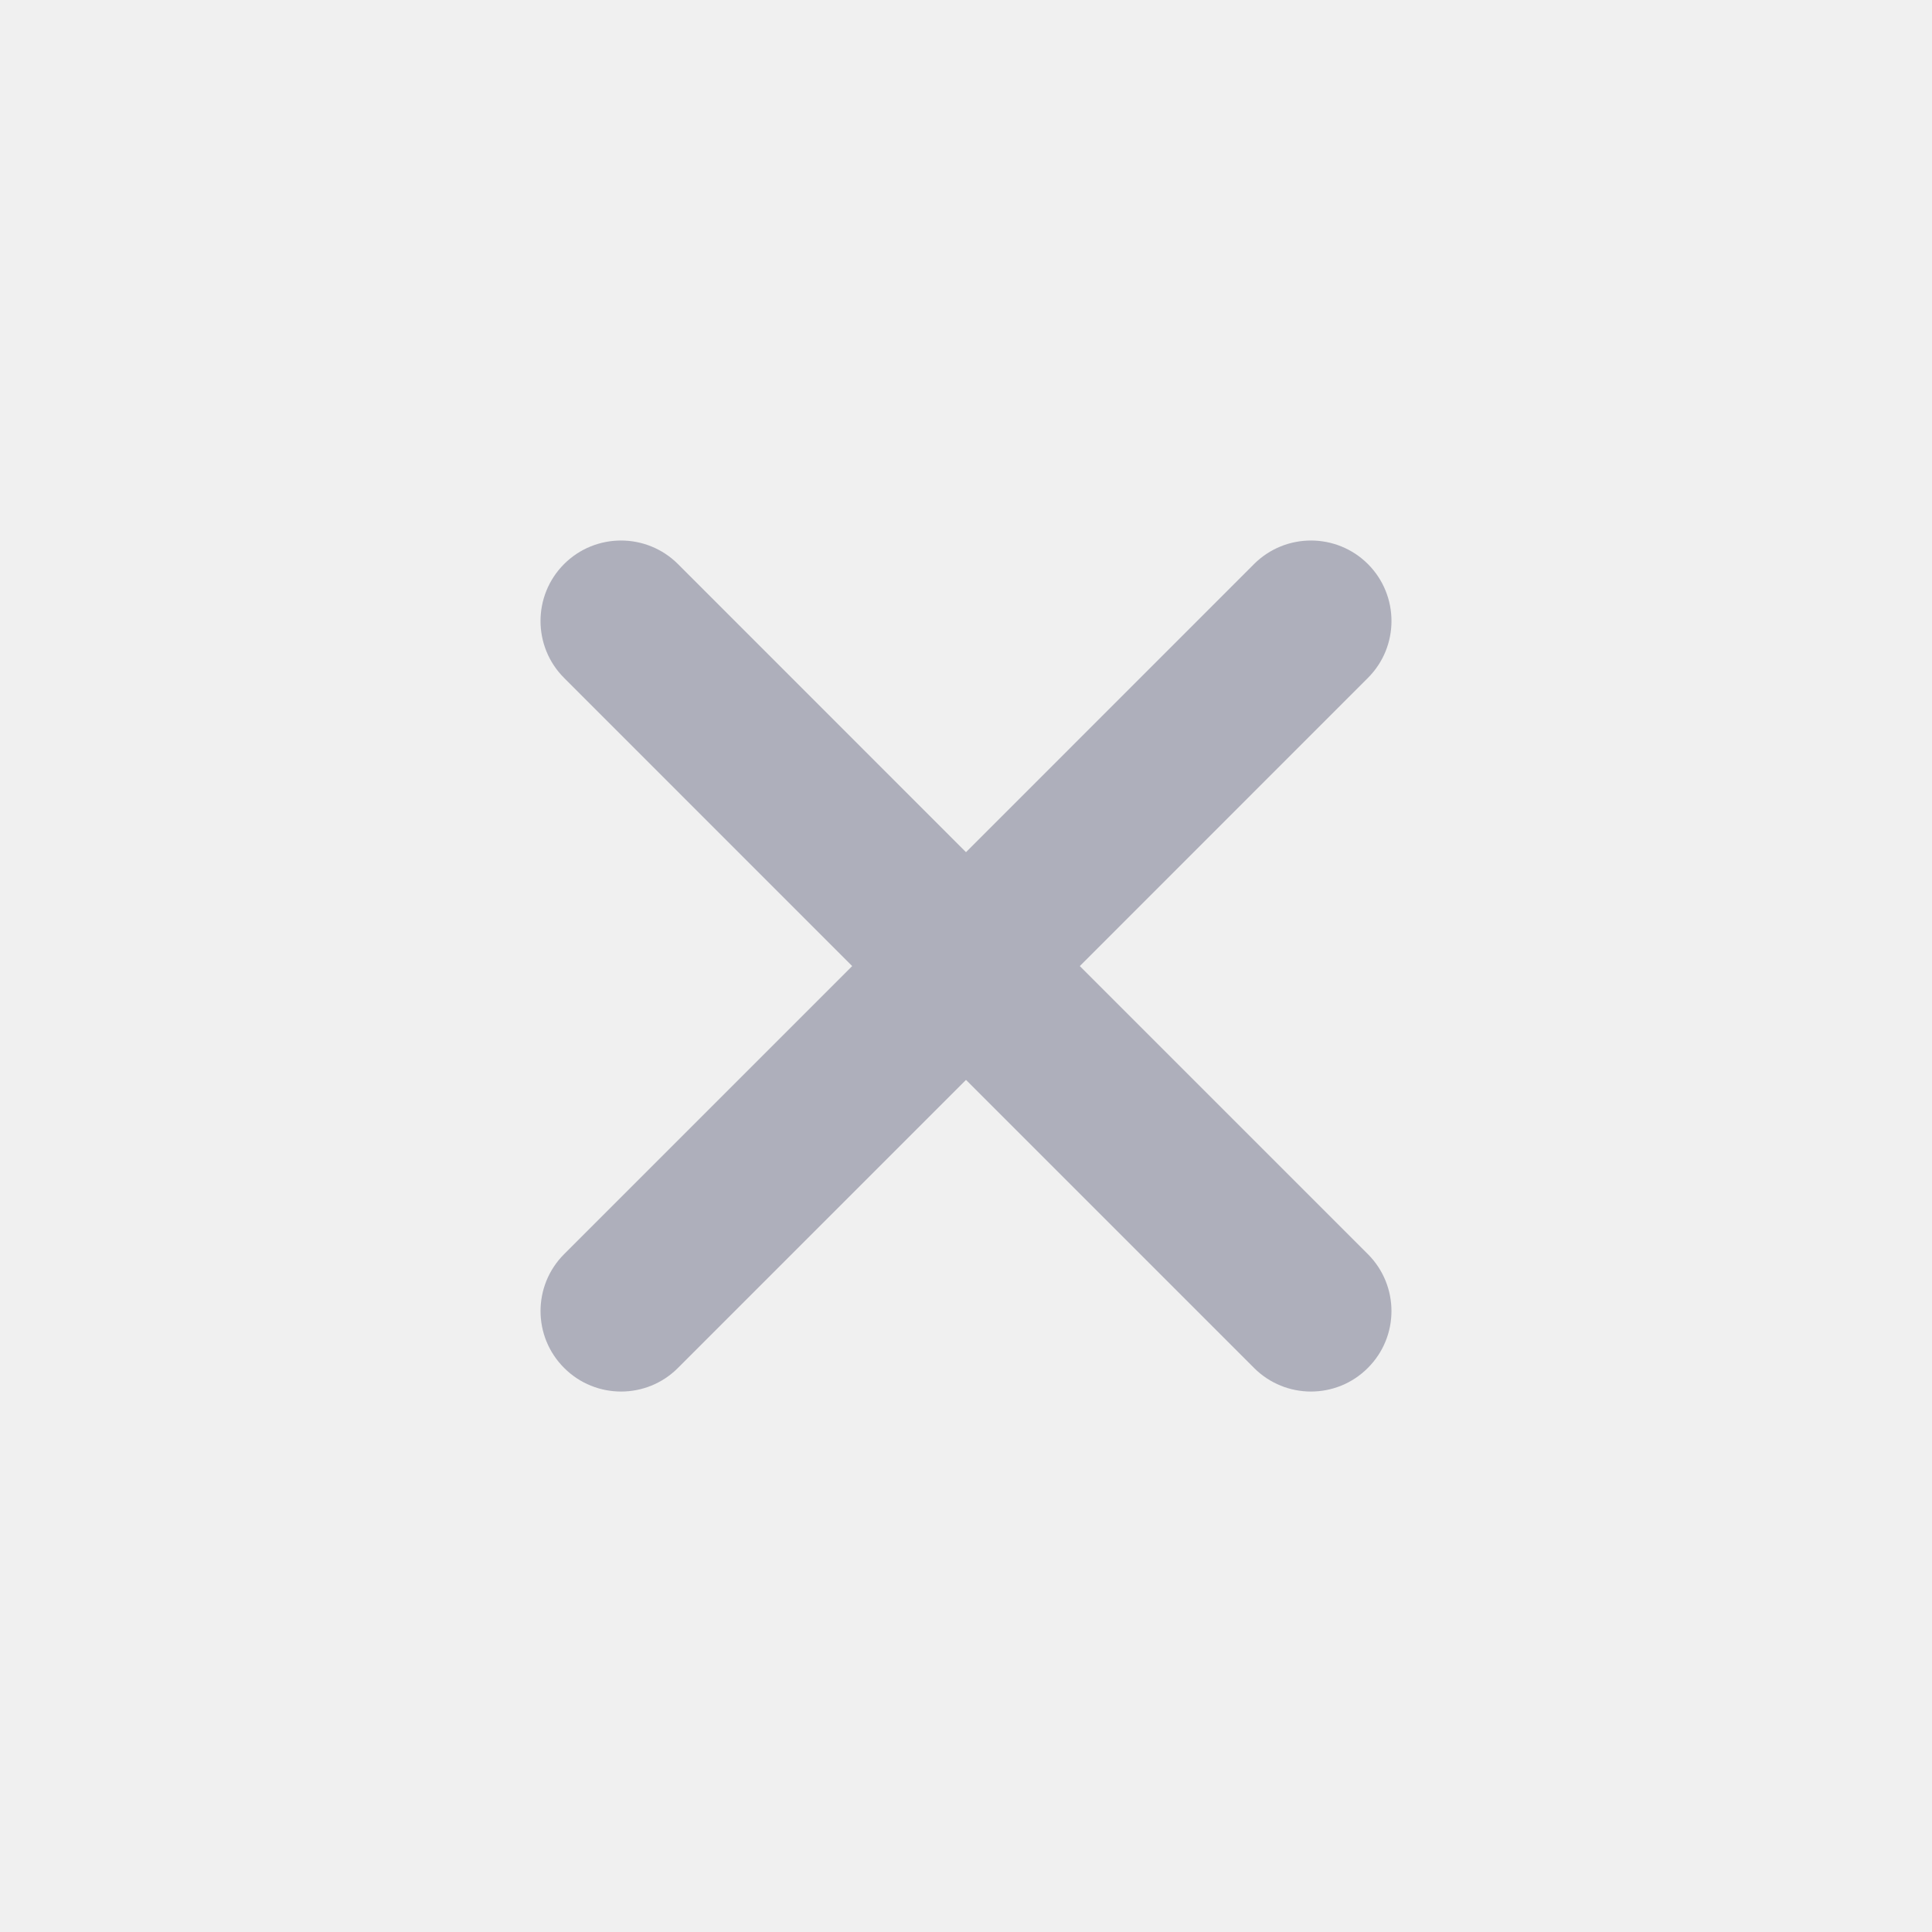
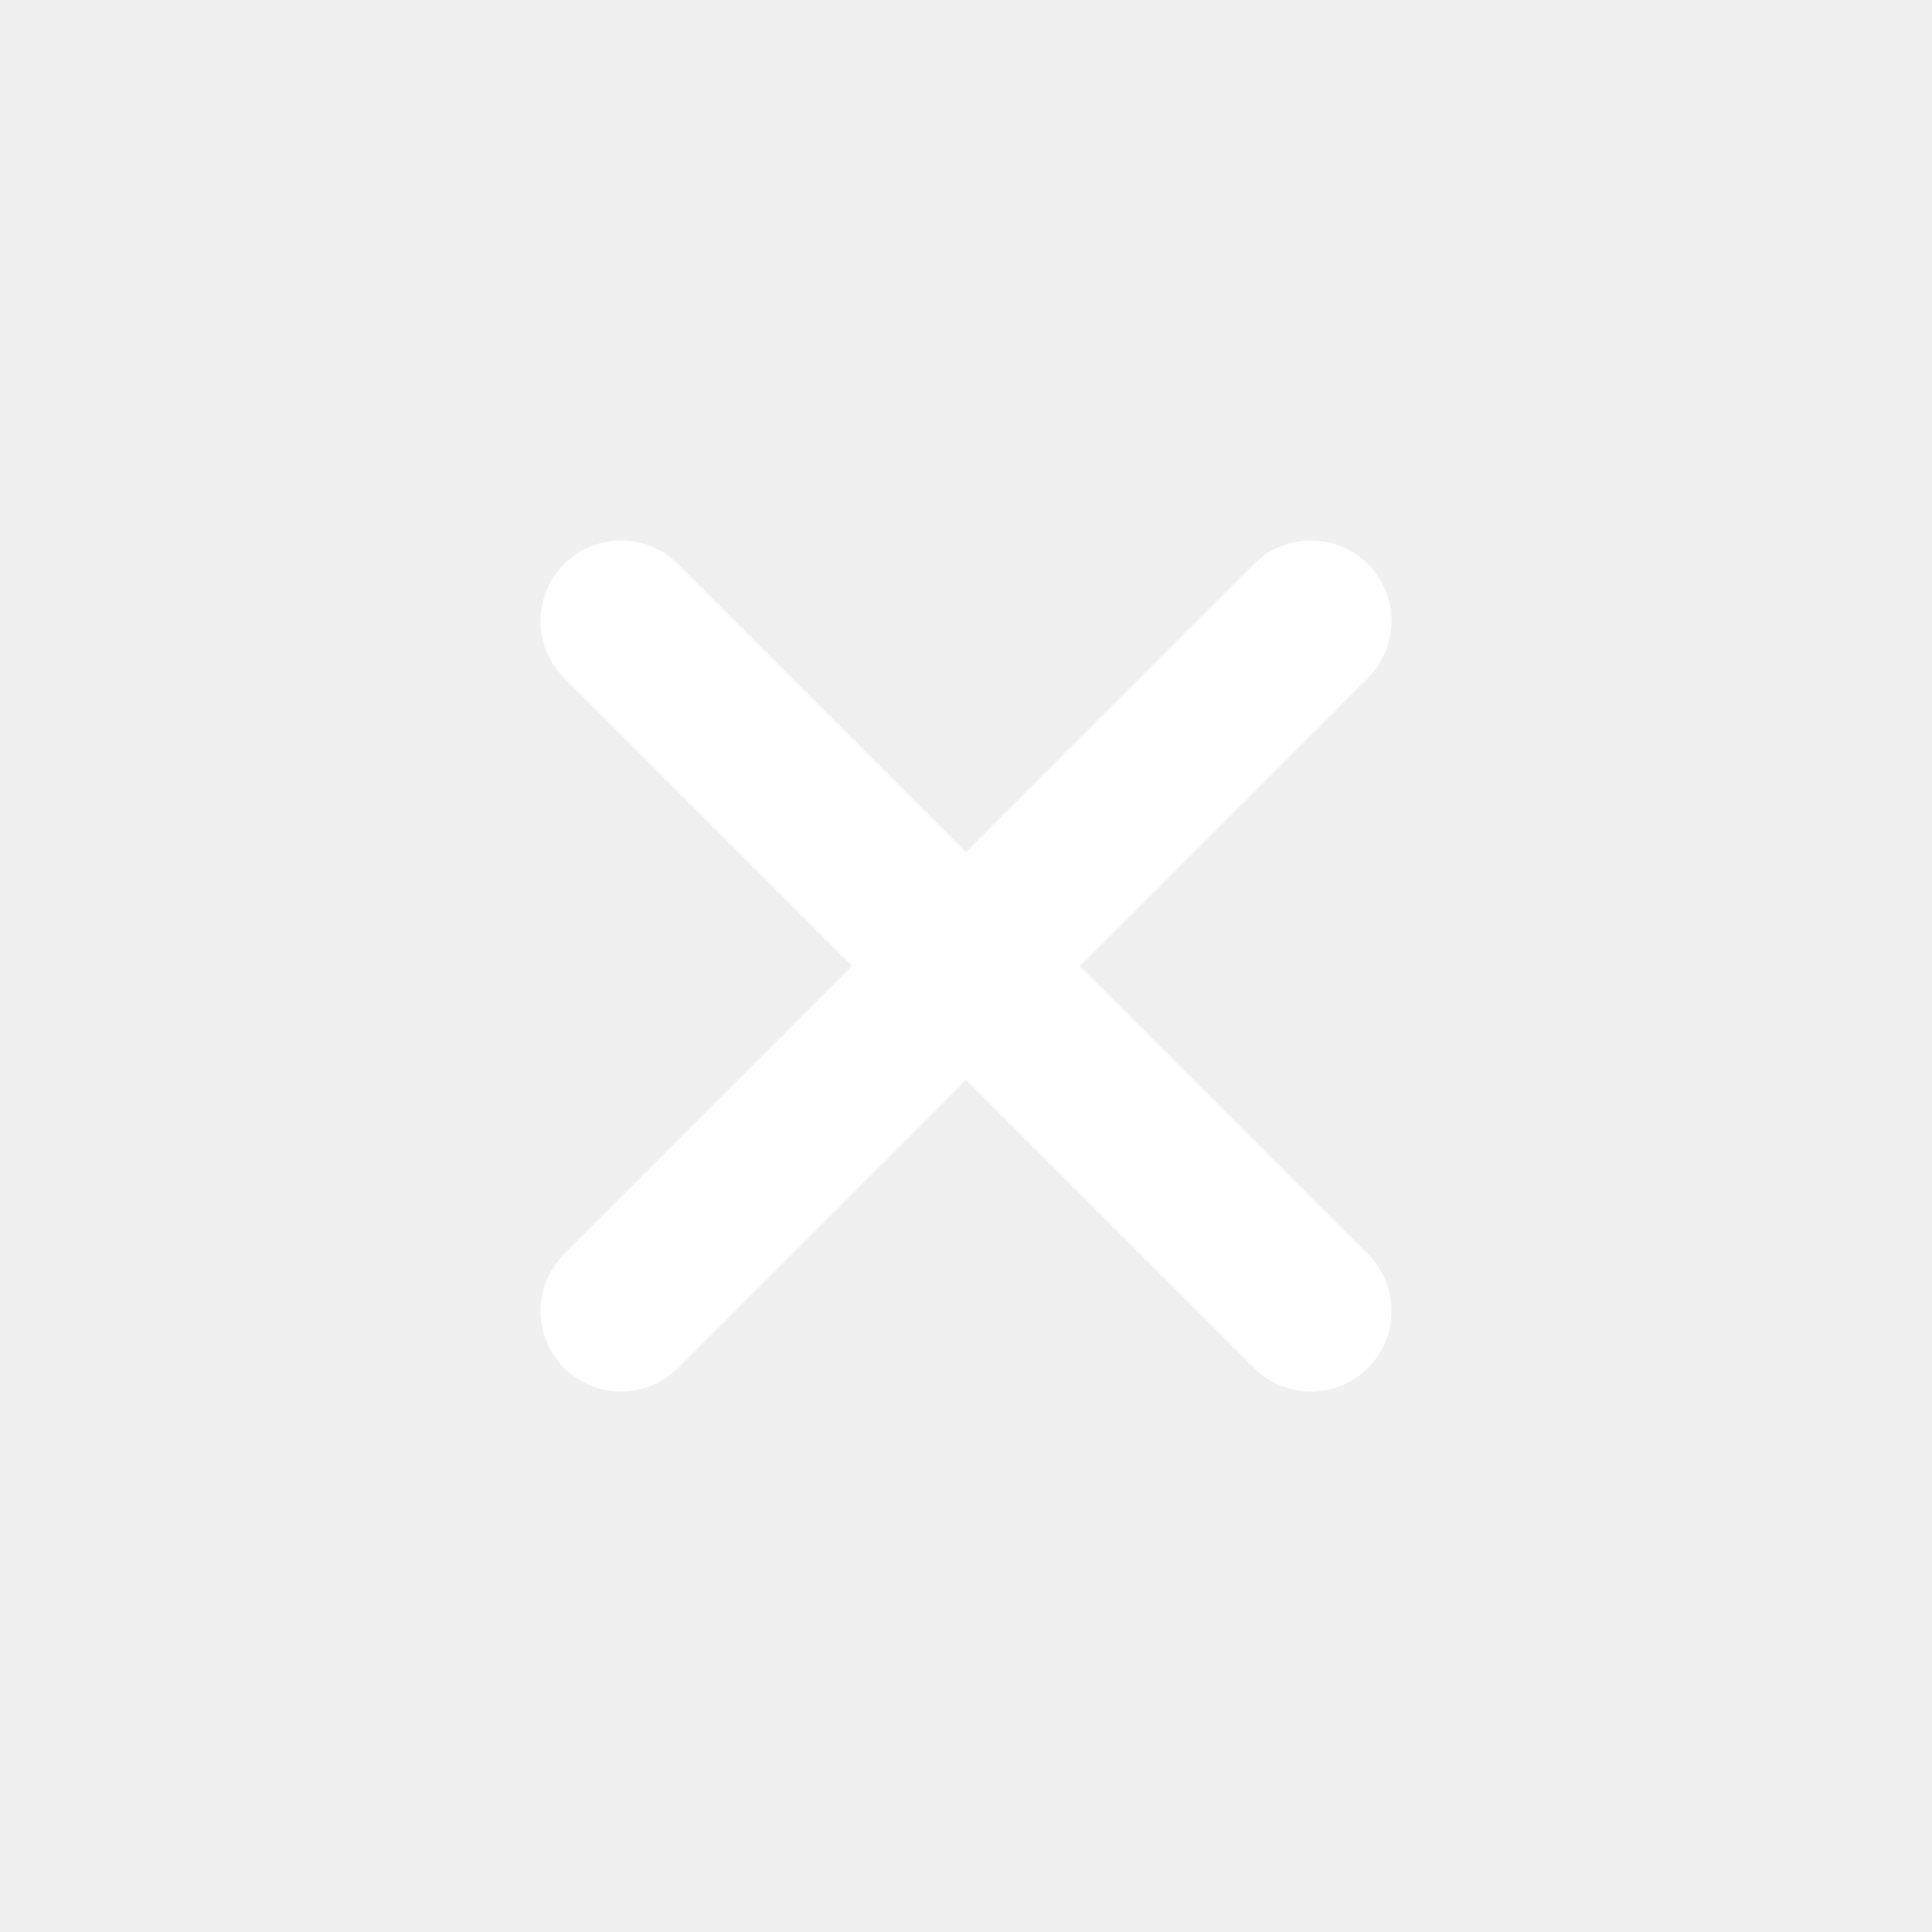
<svg xmlns="http://www.w3.org/2000/svg" width="24" height="24" viewBox="0 0 24 24" fill="none">
-   <path fill-rule="evenodd" clip-rule="evenodd" d="M7.007 7.007C7.398 6.617 8.031 6.617 8.422 7.007L12 10.586L15.578 7.007C15.969 6.617 16.602 6.617 16.993 7.007C17.383 7.398 17.383 8.031 16.993 8.421L13.414 12.001L16.992 15.579C17.383 15.97 17.383 16.603 16.992 16.993C16.602 17.384 15.969 17.384 15.578 16.993L12 13.415L8.422 16.993C8.032 17.384 7.398 17.384 7.008 16.993C6.617 16.603 6.617 15.97 7.008 15.579L10.586 12.001L7.007 8.421C6.617 8.031 6.617 7.398 7.007 7.007Z" fill="#7C7E92" fill-opacity="0.56" />
+   <path fill-rule="evenodd" clip-rule="evenodd" d="M7.007 7.007C7.398 6.617 8.031 6.617 8.422 7.007L12 10.586L15.578 7.007C15.969 6.617 16.602 6.617 16.993 7.007C17.383 7.398 17.383 8.031 16.993 8.421L13.414 12.001L16.992 15.579C17.383 15.97 17.383 16.603 16.992 16.993C16.602 17.384 15.969 17.384 15.578 16.993L12 13.415L8.422 16.993C8.032 17.384 7.398 17.384 7.008 16.993C6.617 16.603 6.617 15.97 7.008 15.579L10.586 12.001L7.007 8.421C6.617 8.031 6.617 7.398 7.007 7.007Z" fill="#FFFFFF" />
</svg>
